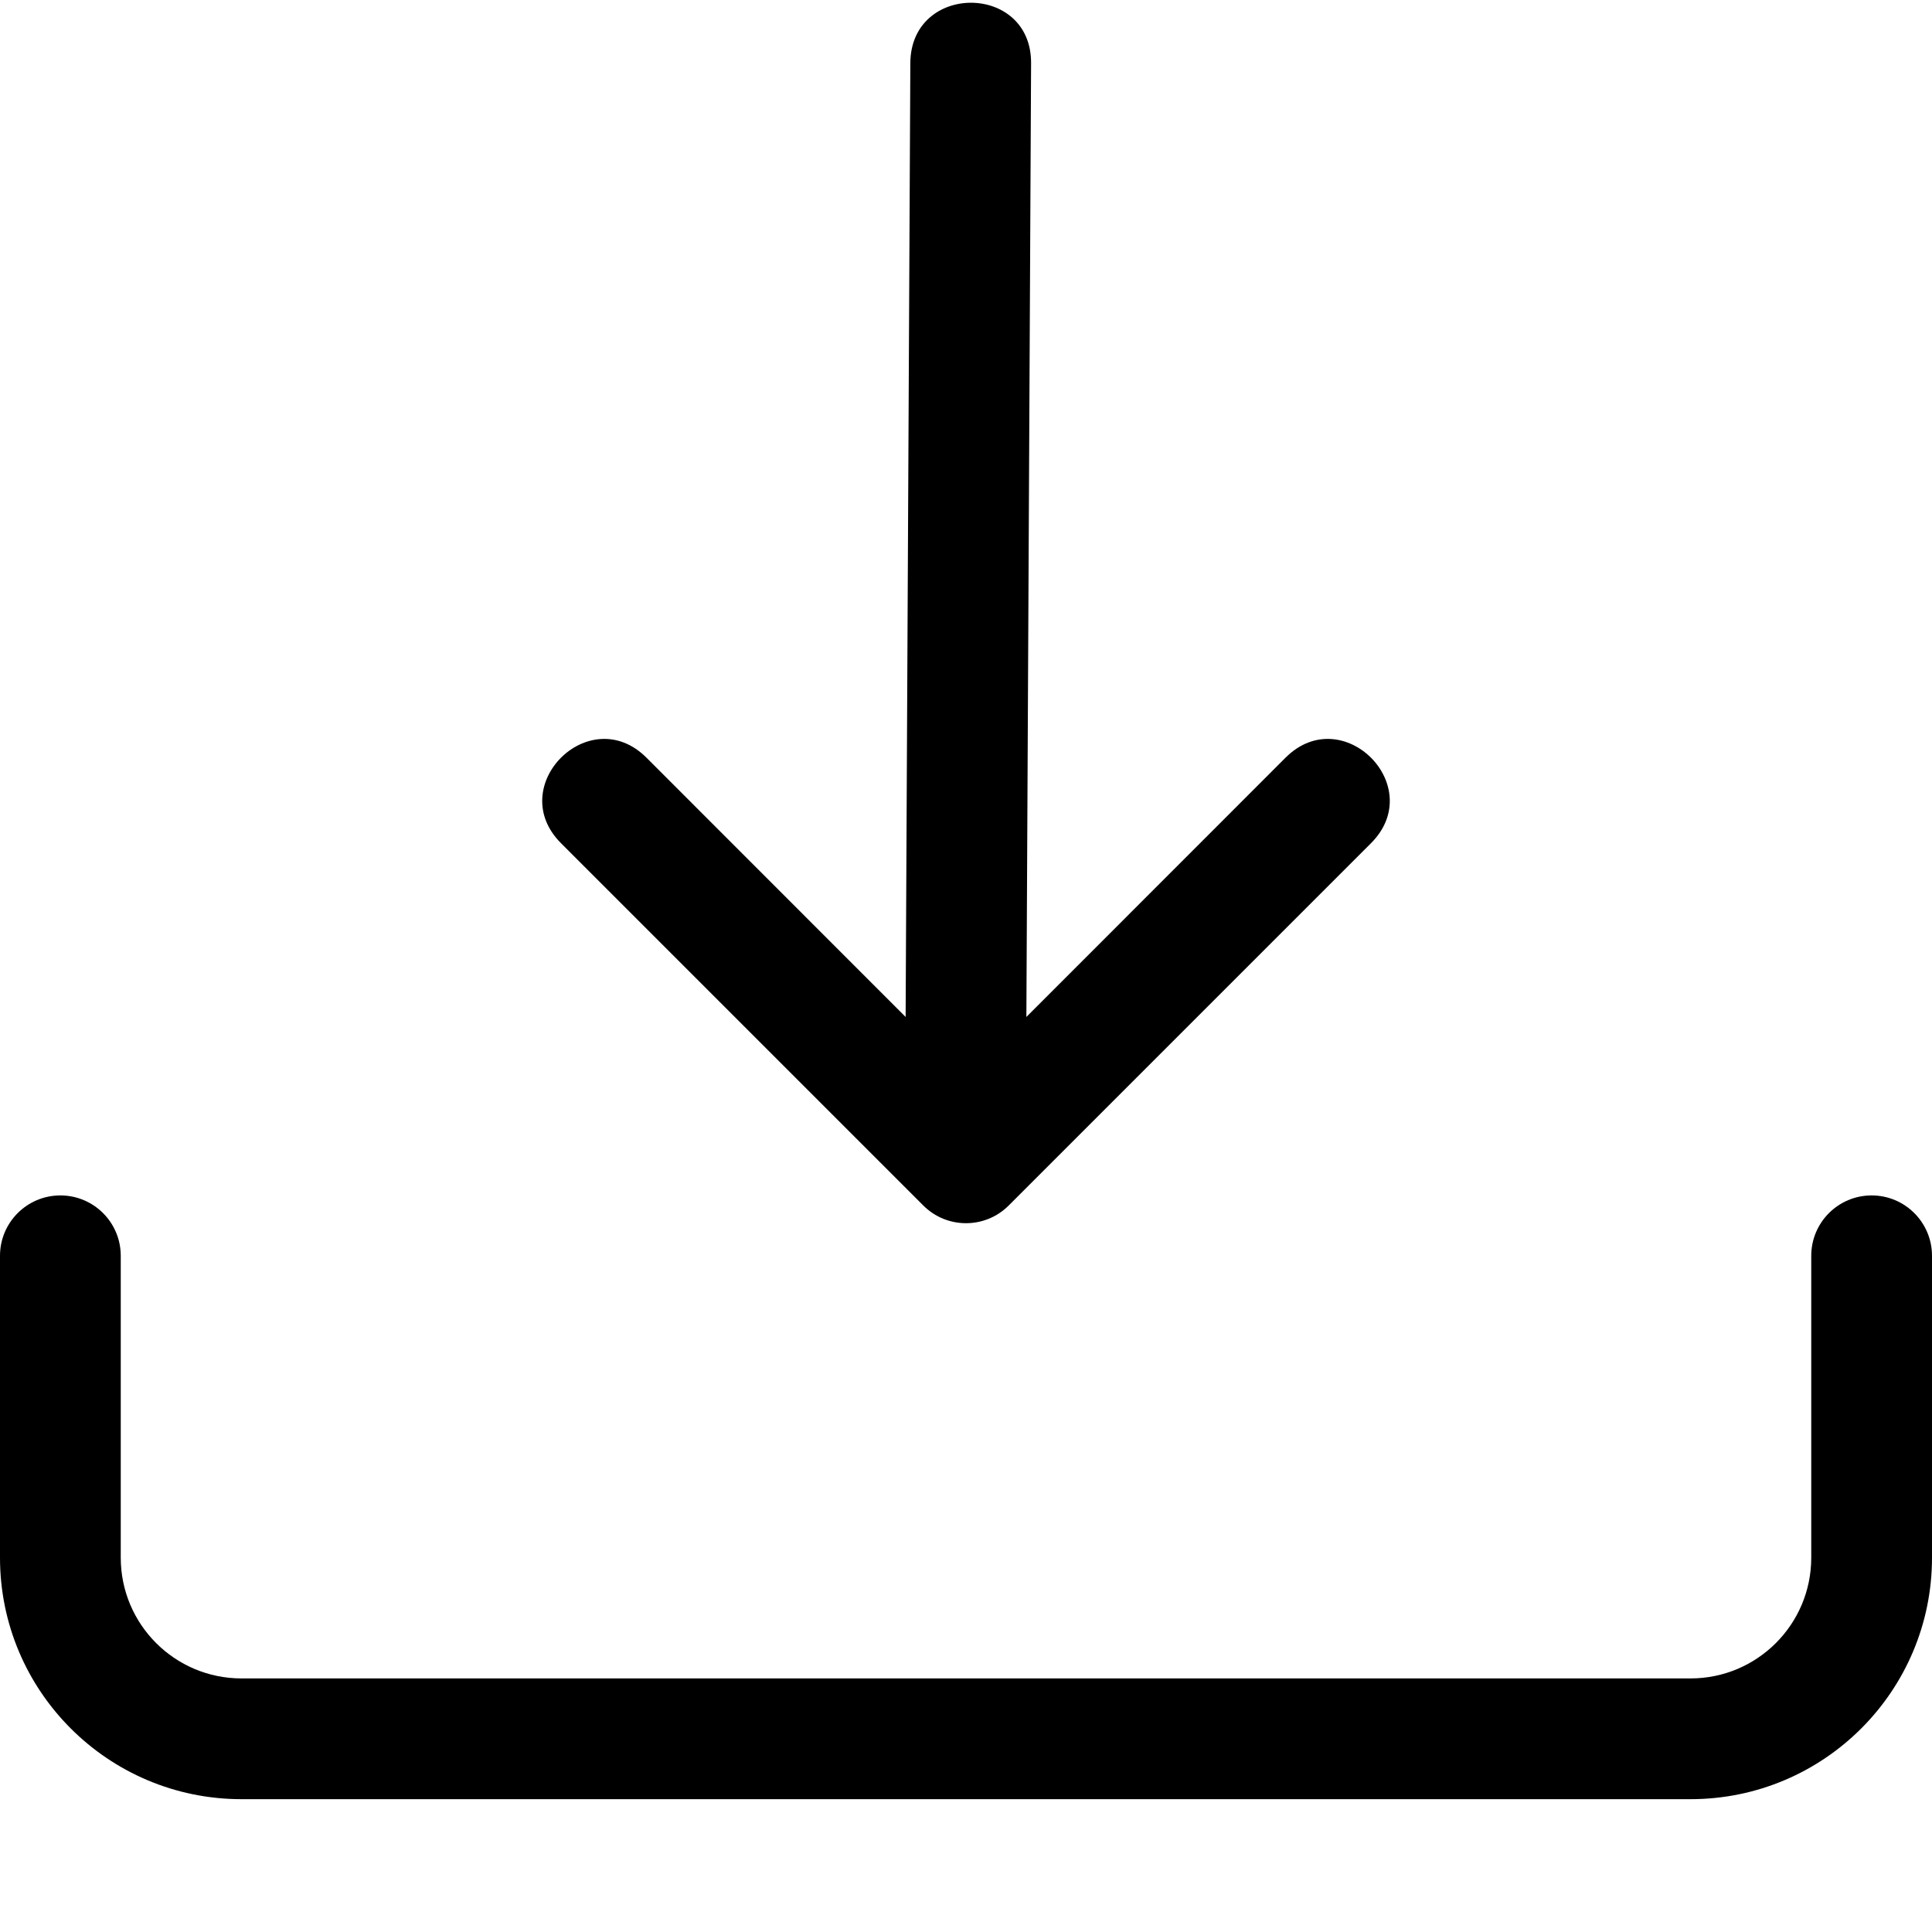
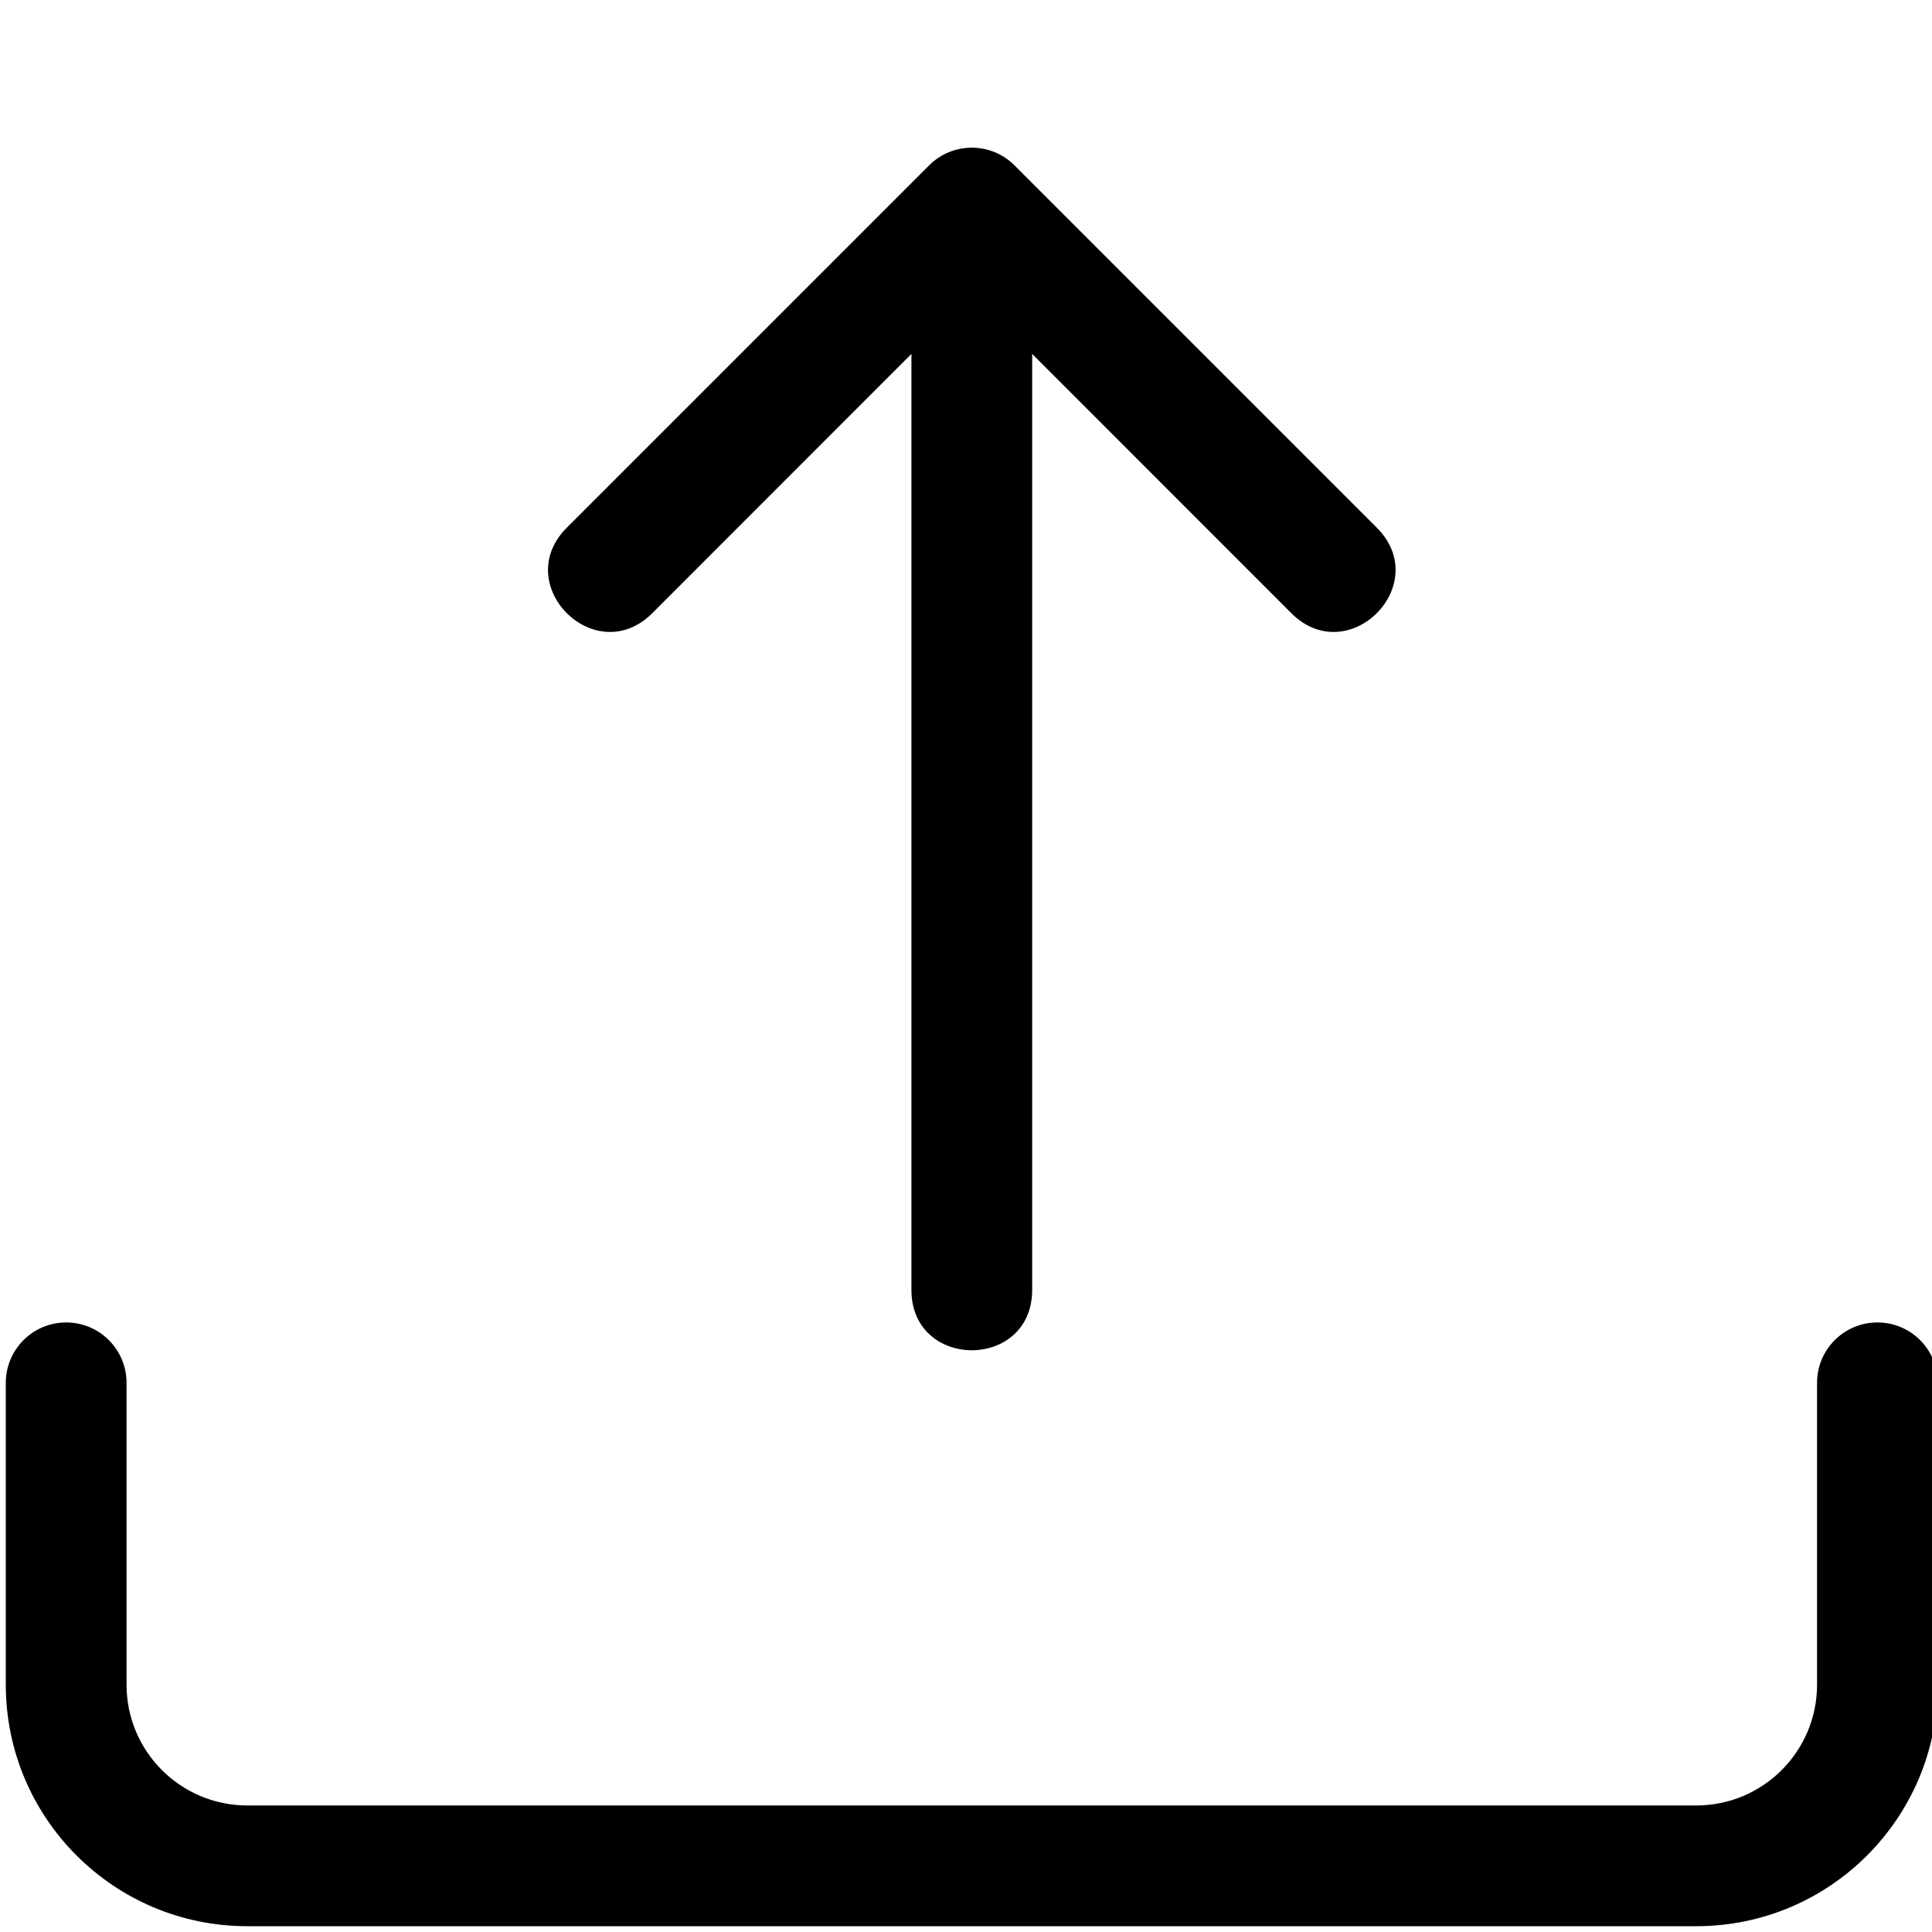
<svg xmlns="http://www.w3.org/2000/svg" width="16" height="16" fill="currentColor" class="bi bi-download" viewBox="0 0 16 16" version="1.1" id="svg2">
  <defs id="defs2" />
-   <path class="fill" d="M.5 9.9a.5.5 0 0 1 .5.5v2.5a1 1 0 0 0 1 1h12a1 1 0 0 0 1-1v-2.5a.5.5 0 0 1 1 0v2.5a2 2 0 0 1-2 2H2a2 2 0 0 1-2-2v-2.5a.5.5 0 0 1 .5-.5" id="path1" />
-   <path class="fill" d="m 7.646,9.983 c 0.195,0.196 0.513,0.196 0.708,0 l 3,-3 c 0.472,-0.472 -0.236,-1.18 -0.708,-0.708 l -2.146,2.147 0.039,-7.899 c 0.003,-0.667 -0.997,-0.667 -1,0 L 7.5,8.422 l -2.146,-2.147 c -0.472,-0.472 -1.18,0.236 -0.708,0.708 z" id="path2" />
+   <path class="fill" d="m 0.548,10.952 a 0.5,0.5 0 0 1 0.5,0.5 v 2.5 a 1,1 0 0 0 1,1 H 14.048 a 1,1 0 0 0 1,-1 v -2.5 a 0.5,0.5 0 0 1 1,0 v 2.5 a 2,2 0 0 1 -2,2 H 2.048 a 2,2 0 0 1 -2,-2 v -2.5 a 0.5,0.5 0 0 1 0.5,-0.5" id="path1-7" />
+   <path class="fill" d="m 8.402,1.37 c -0.195,-0.196 -0.513,-0.196 -0.708,0 L 4.694,4.37 c -0.472,0.472 0.236,1.18 0.708,0.708 l 2.146,-2.147 v 7.751 c 0,0.667 1,0.667 1,0 V 2.931 l 2.146,2.147 c 0.472,0.472 1.18,-0.236 0.708,-0.708 z" id="path2-9" />
</svg>
